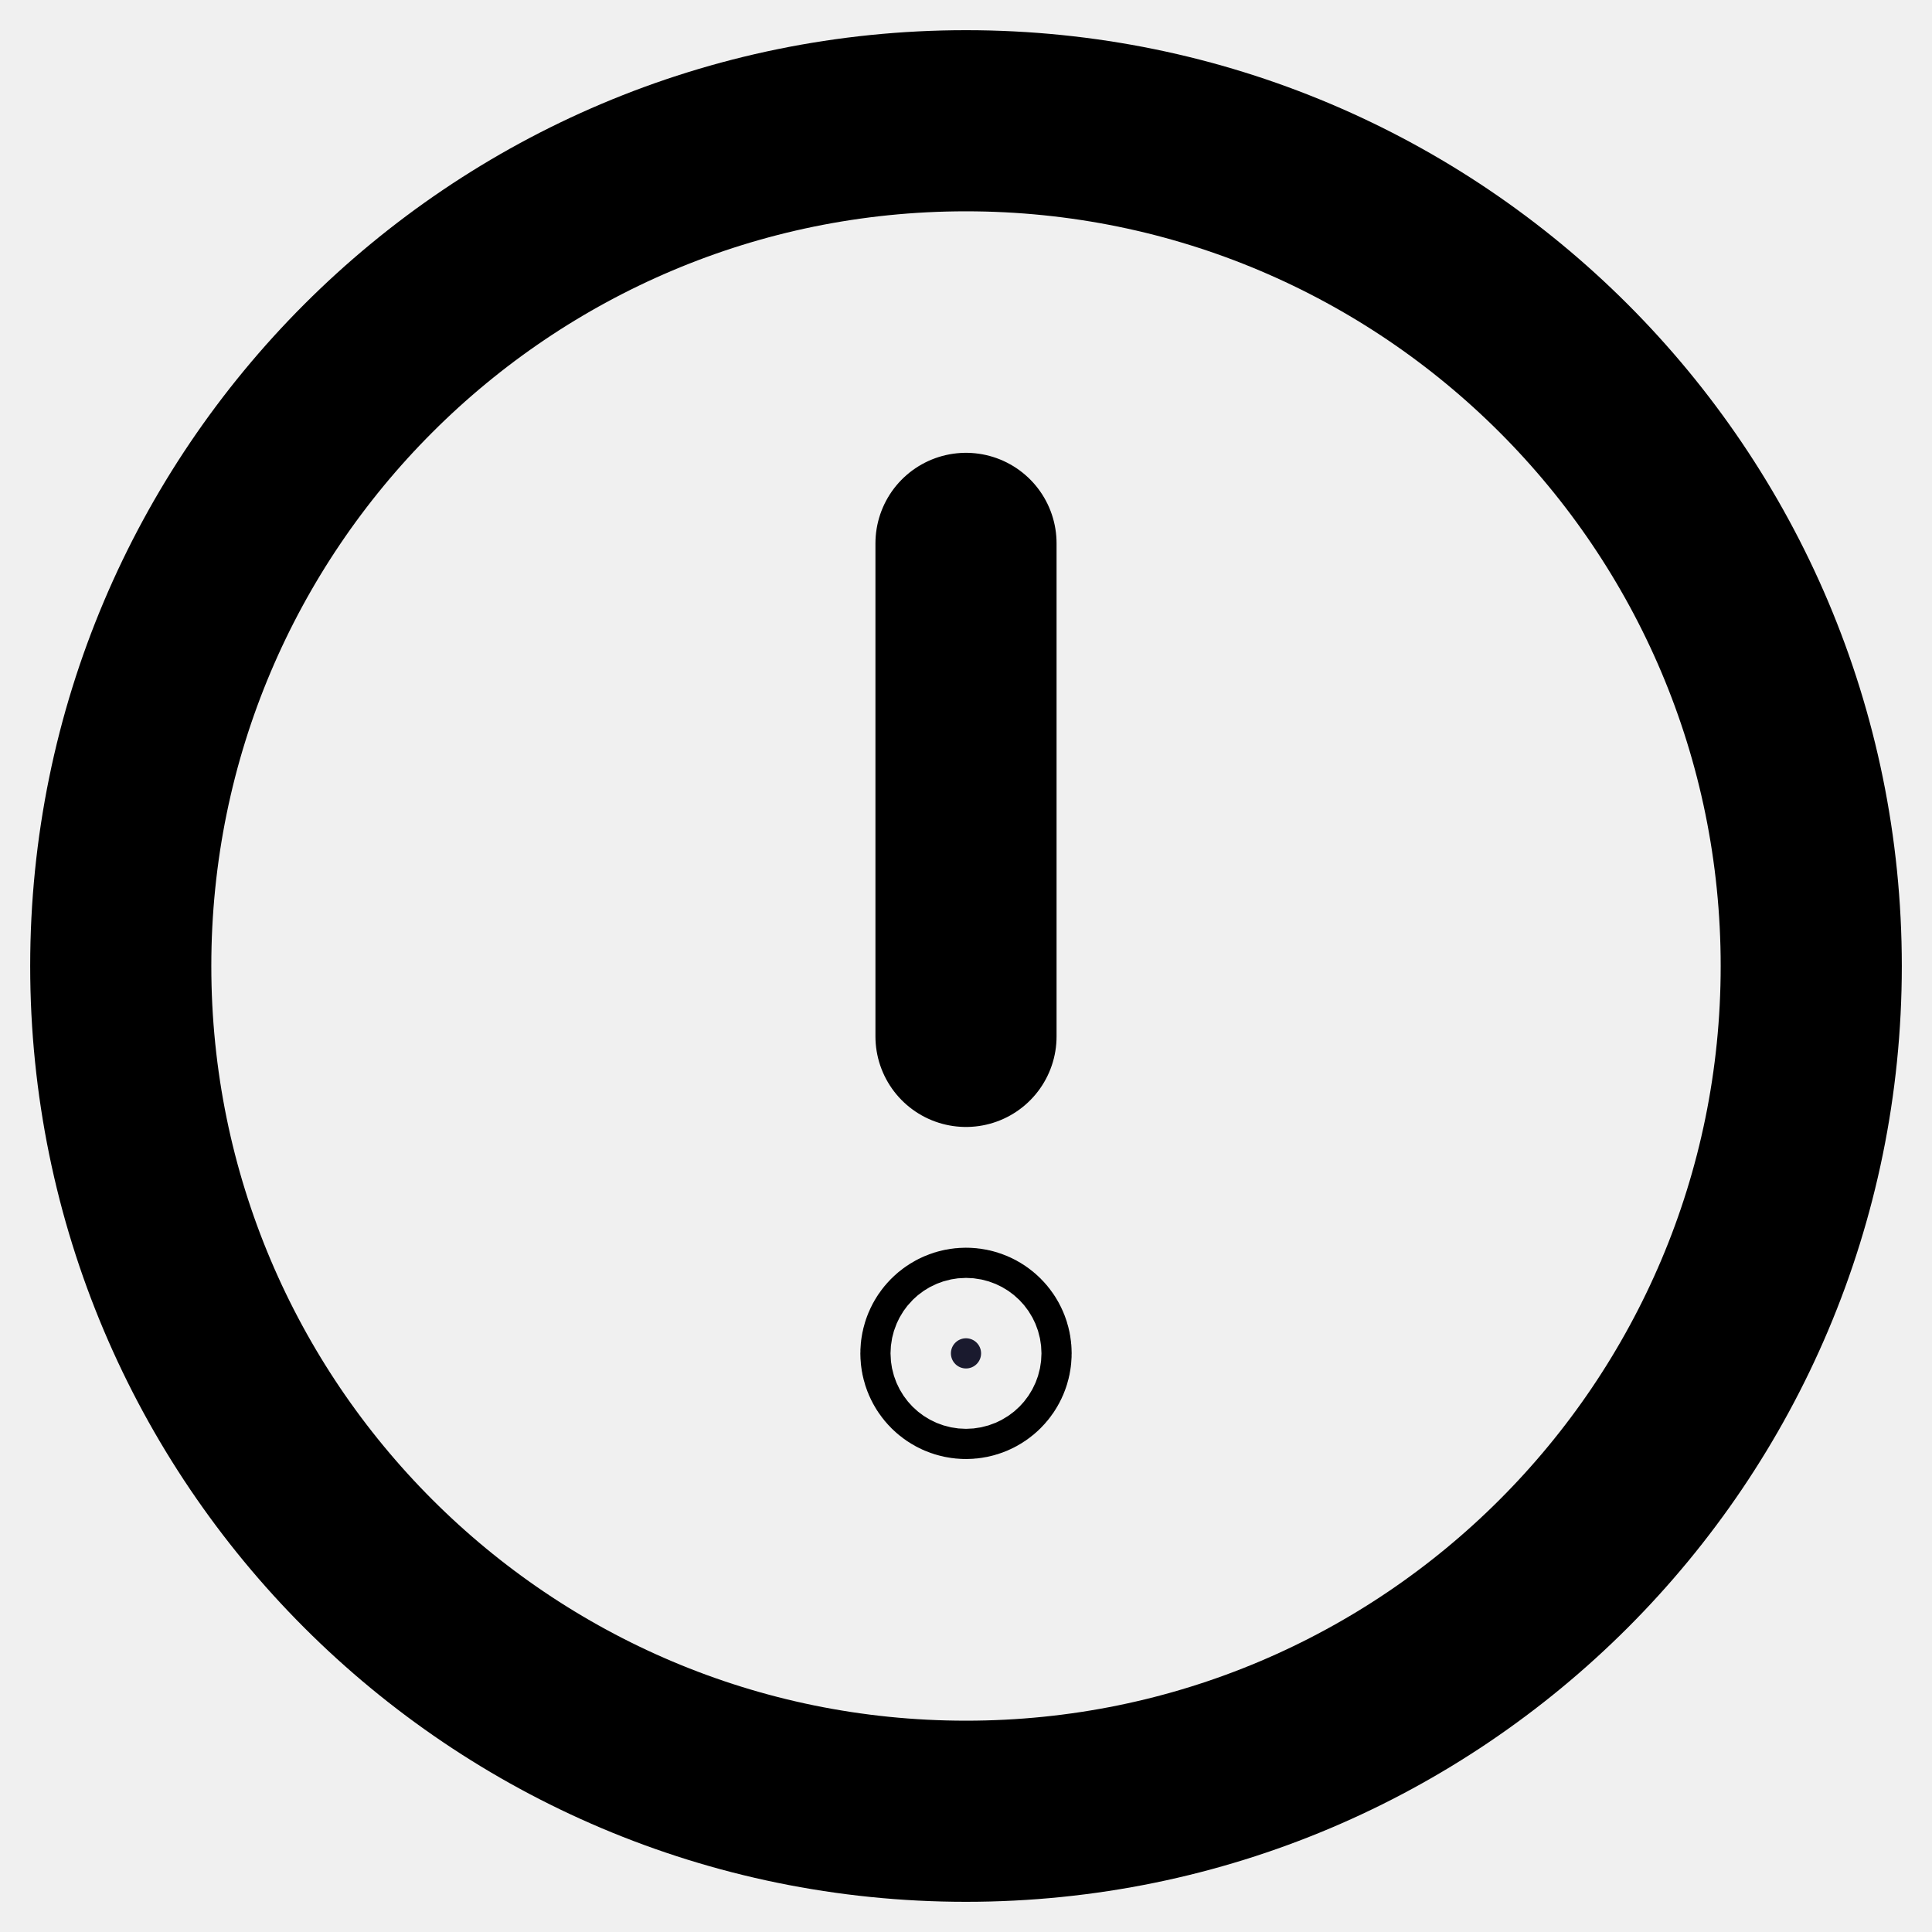
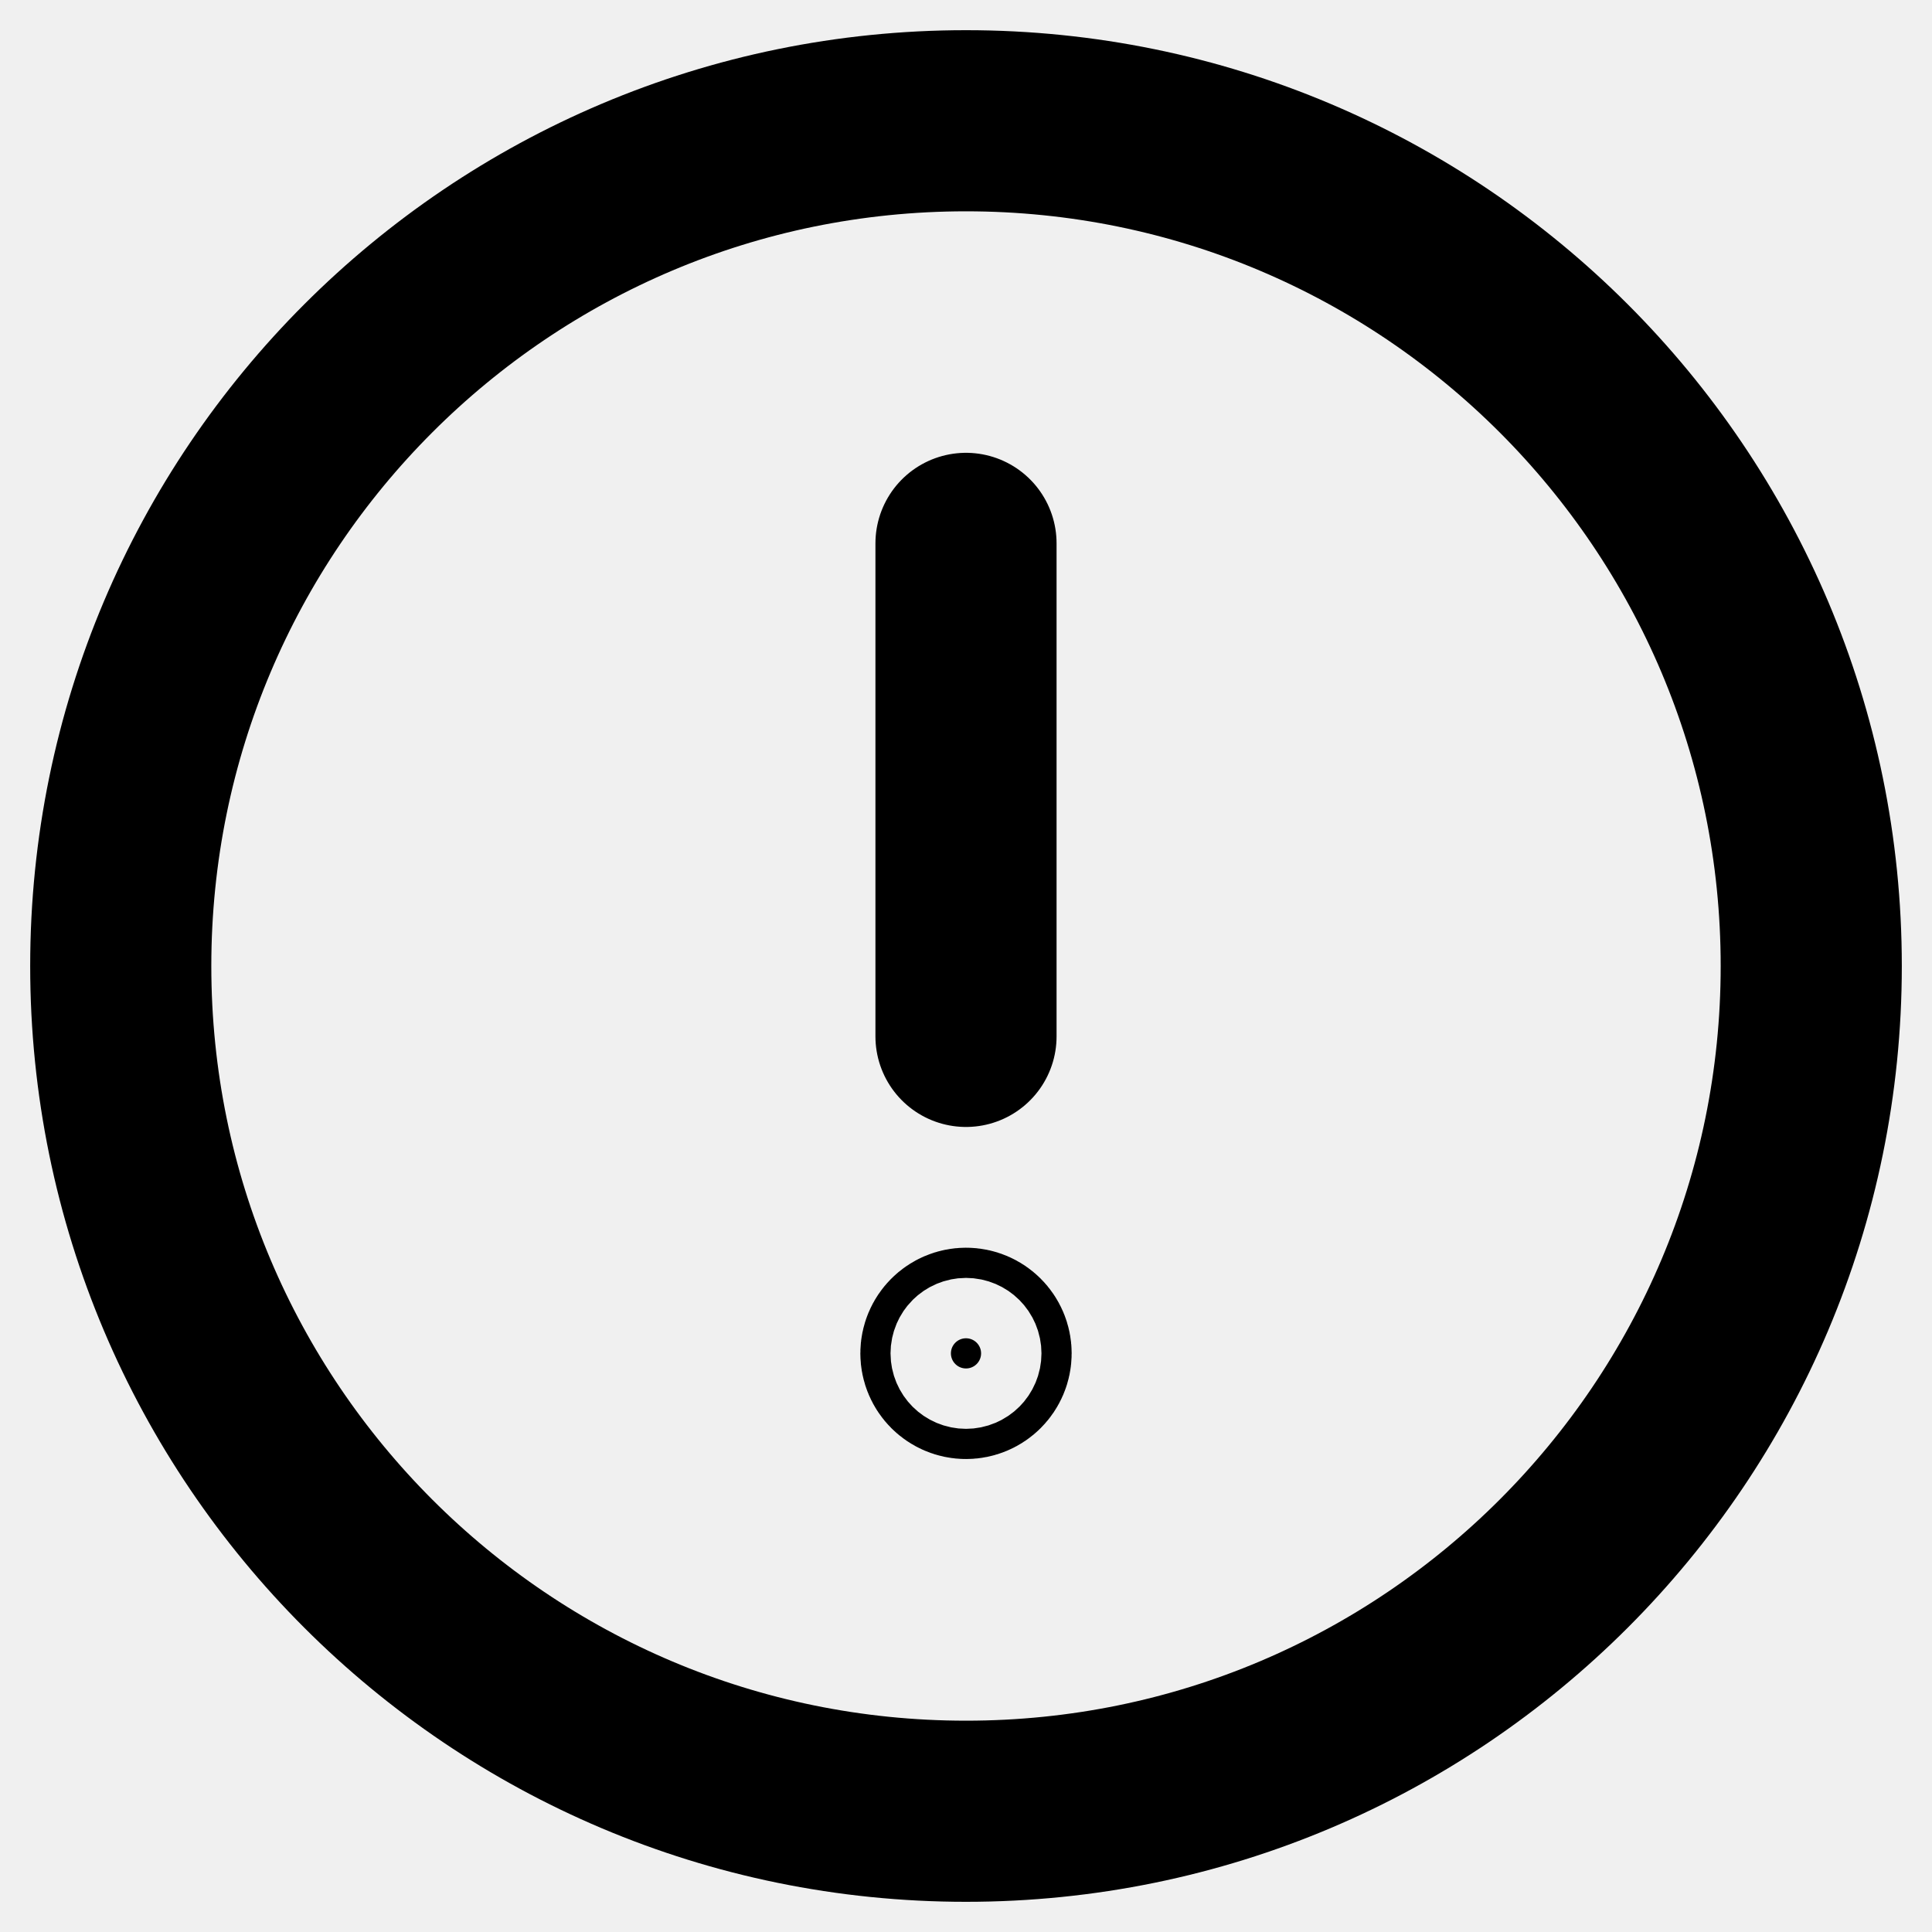
<svg xmlns="http://www.w3.org/2000/svg" width="16" height="16" viewBox="0 0 16 16" fill="none">
  <g clip-path="url(#clip0_60556_6160)">
    <path d="M8 8.583V4.5M15 8C15 11.866 11.866 15 8 15C4.134 15 1 11.866 1 8C1 4.134 4.134 1 8 1C11.866 1 15 4.134 15 8Z" stroke="currentColor" stroke-width="1.5" stroke-linecap="round" />
-     <path d="M8 11.083C8.069 11.083 8.125 11.139 8.125 11.208C8.125 11.277 8.069 11.333 8 11.333C7.931 11.333 7.875 11.277 7.875 11.208C7.875 11.139 7.931 11.083 8 11.083Z" fill="#1A1A2E" stroke="currentColor" stroke-width="1.5" />
+     <path d="M8 11.083C8.069 11.083 8.125 11.139 8.125 11.208C8.125 11.277 8.069 11.333 8 11.333C7.931 11.333 7.875 11.277 7.875 11.208C7.875 11.139 7.931 11.083 8 11.083Z" fill="currentColor" stroke="currentColor" stroke-width="1.5" />
  </g>
  <defs>
    <clipPath id="clip0_60556_6160">
      <rect width="16" height="16" fill="white" />
    </clipPath>
  </defs>
</svg>
